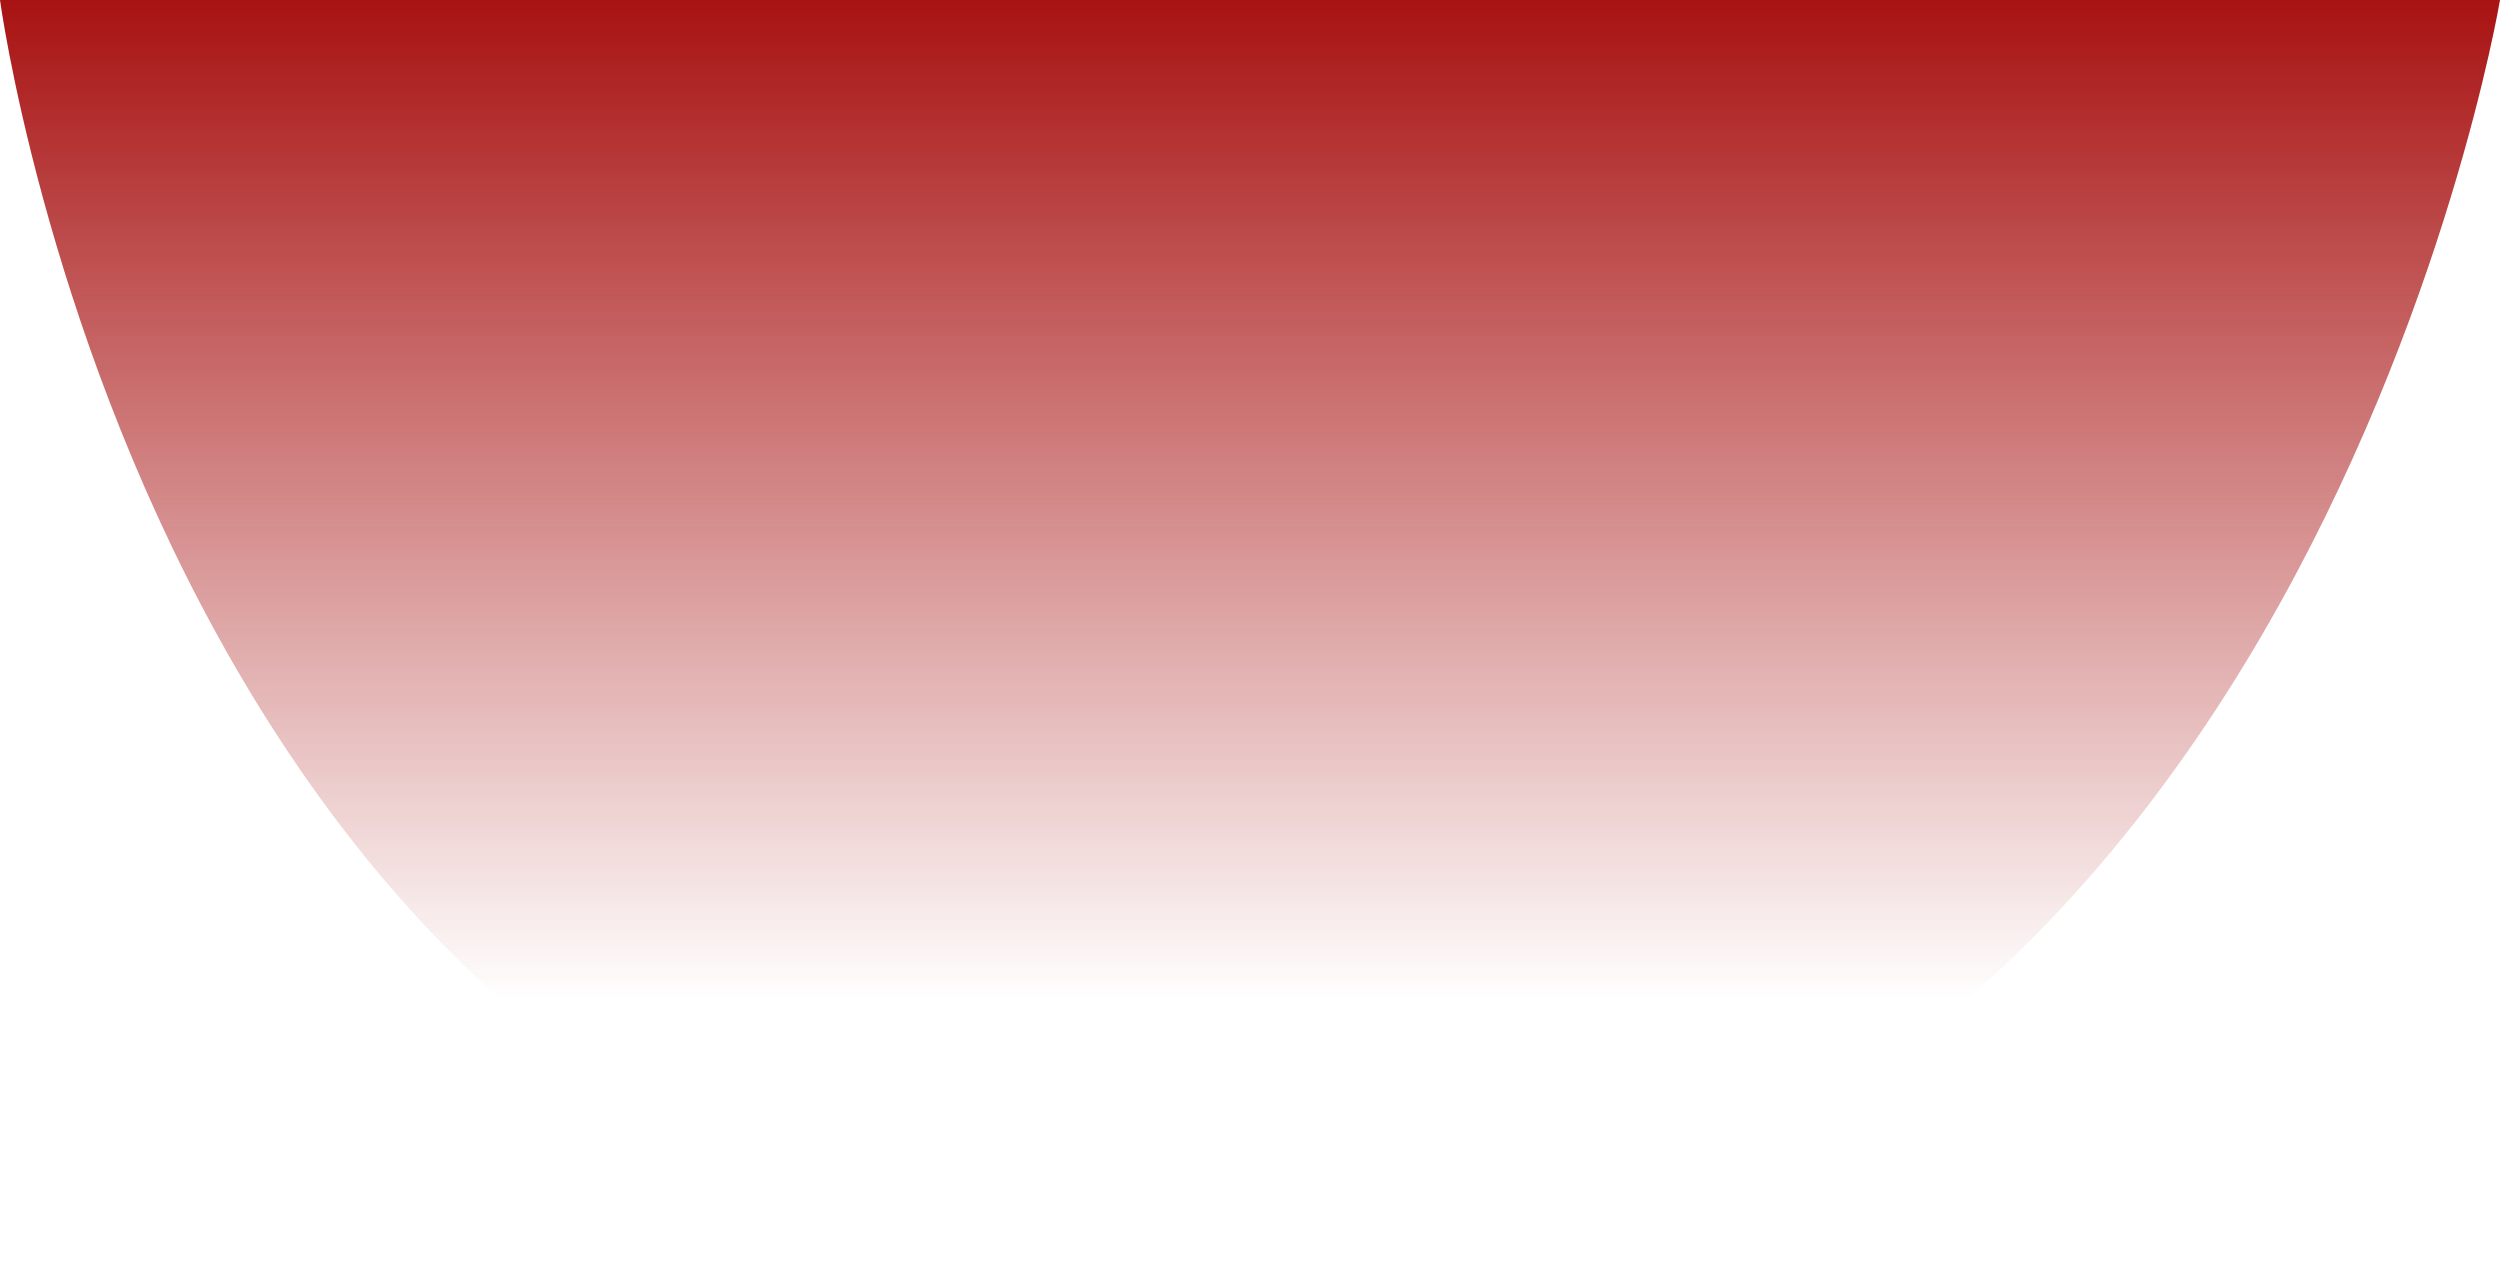
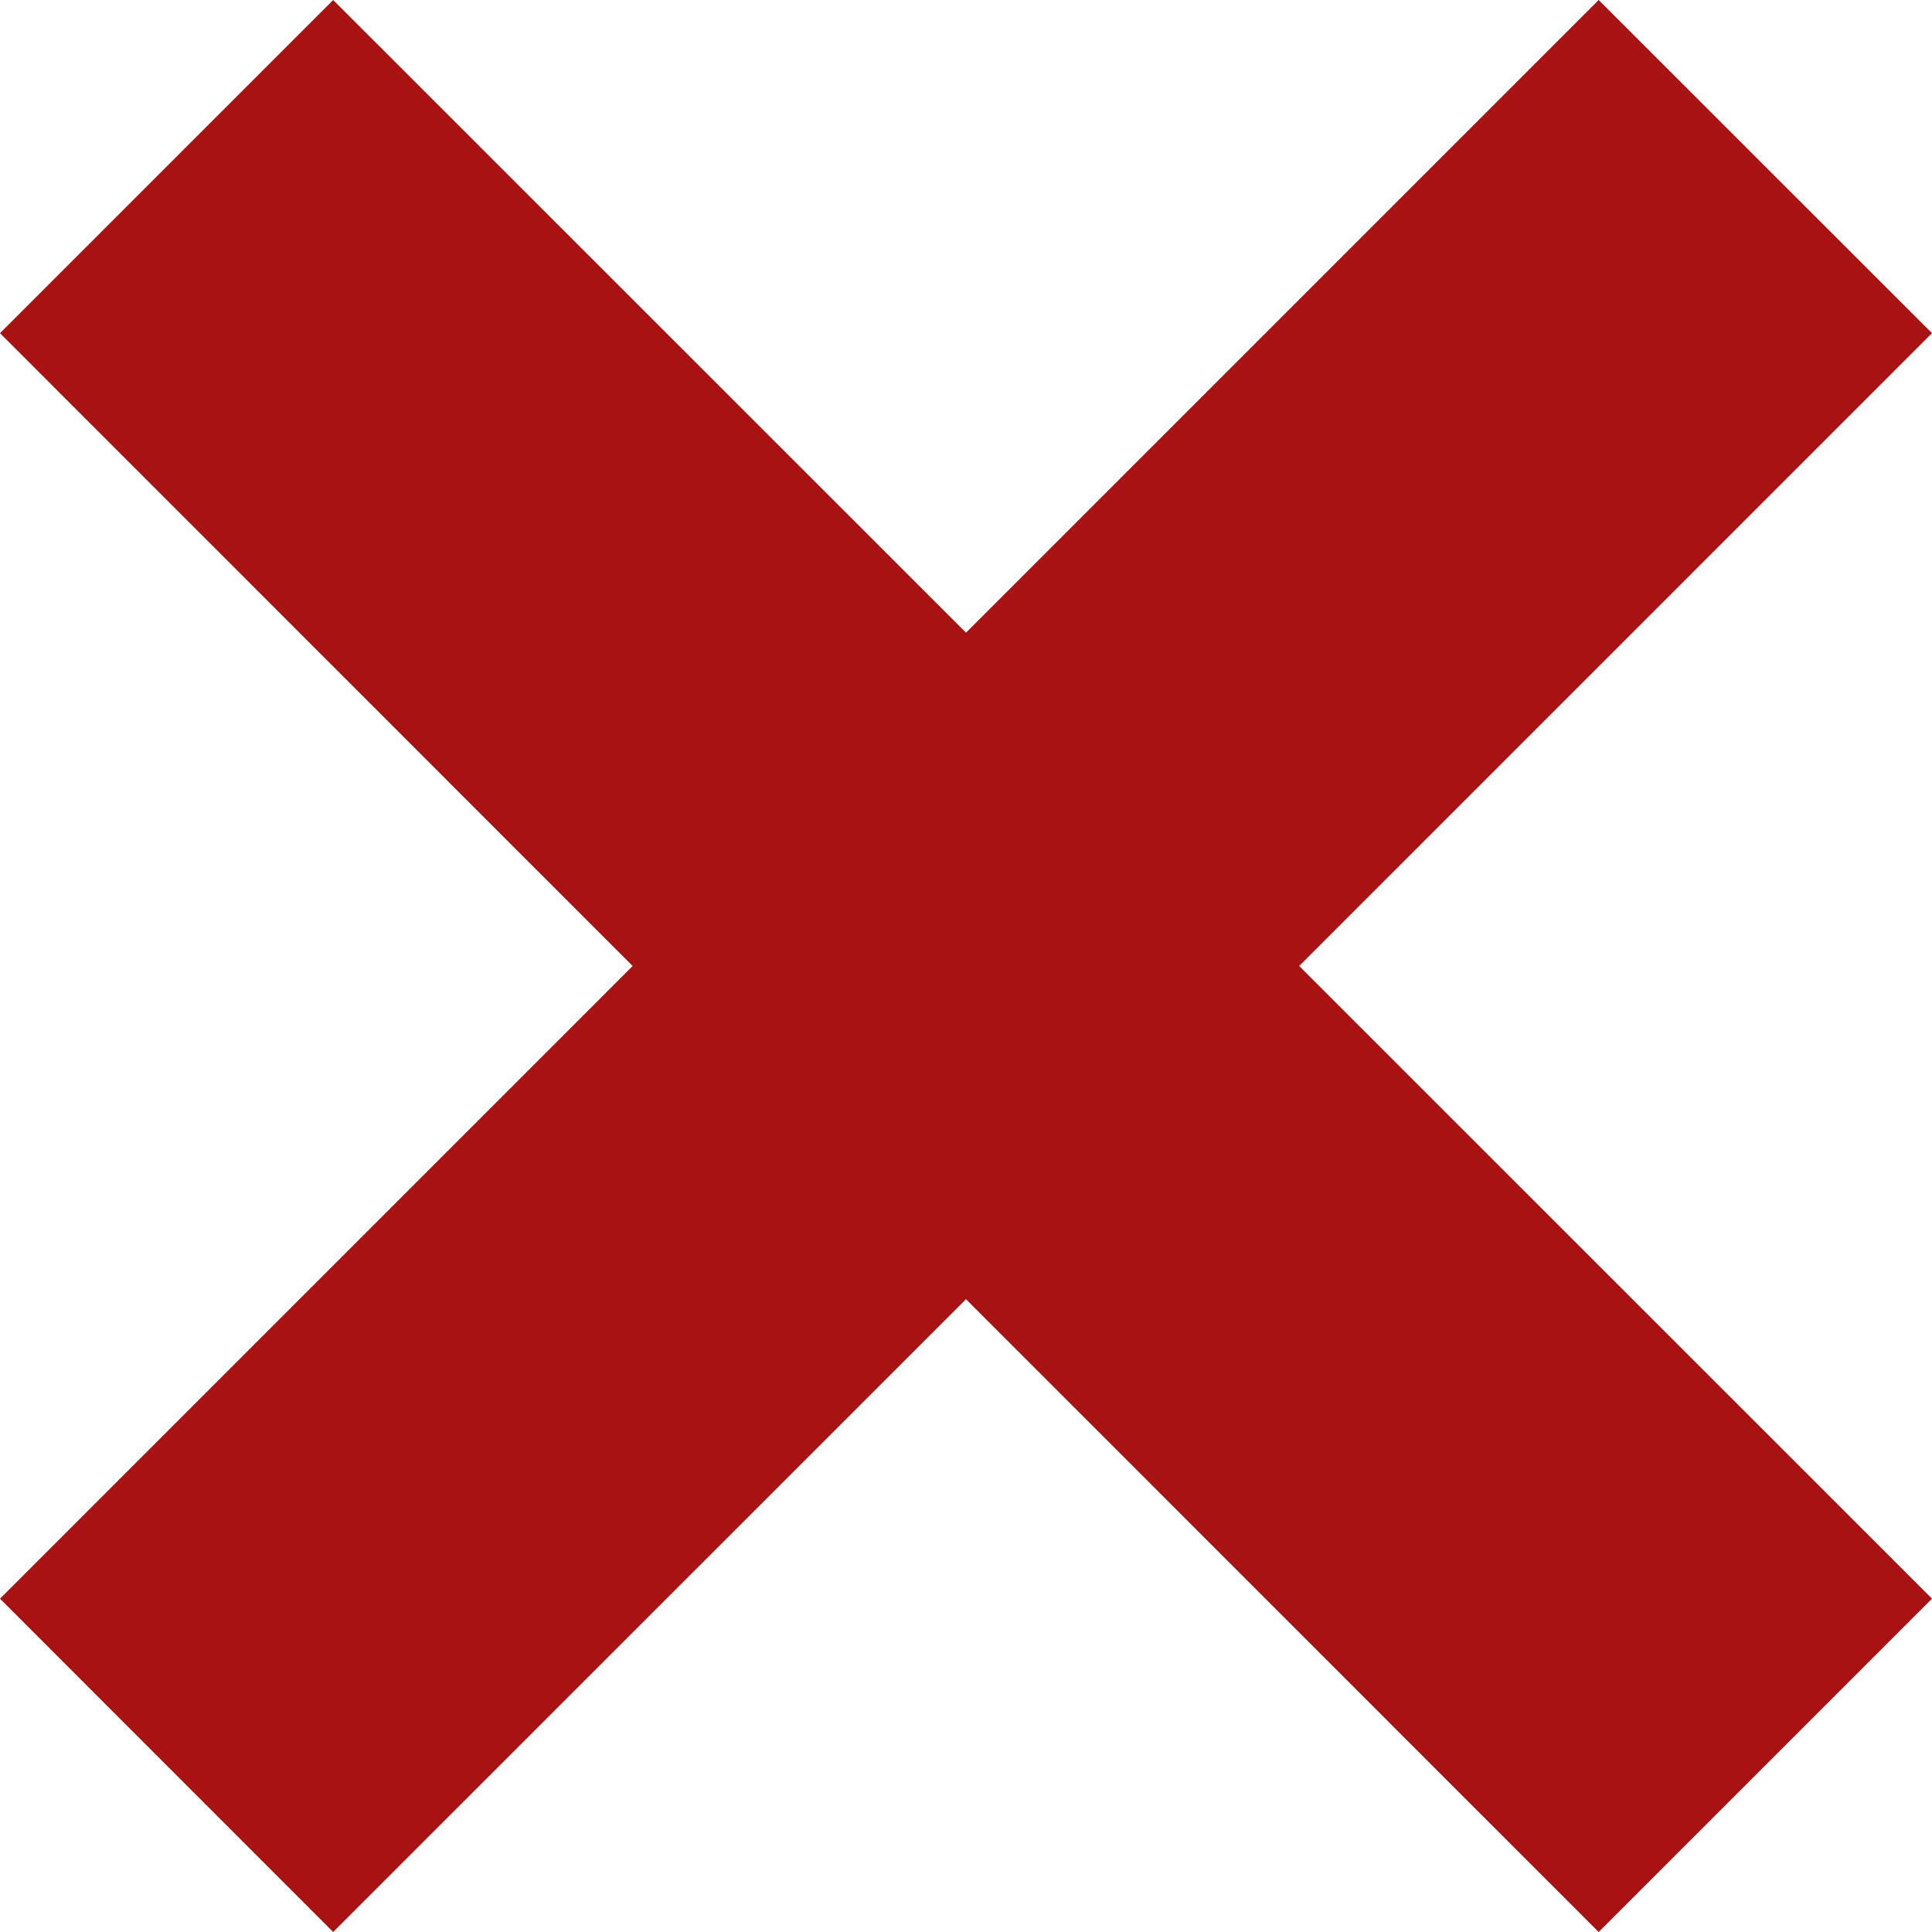
- <svg xmlns="http://www.w3.org/2000/svg" width="1440" height="732" viewBox="0 0 1440 732">
+ <svg xmlns="http://www.w3.org/2000/svg" width="744" height="744" viewBox="0 0 744 744">
  <defs>
    <style>
      .cls-1 {
+         fill: #a81212;
        fill-rule: evenodd;
-         fill: url(#linear-gradient);
      }
    </style>
-     <linearGradient id="linear-gradient" x1="720" y1="732" x2="720" gradientUnits="userSpaceOnUse">
-       <stop offset="0.213" stop-color="#a81212" stop-opacity="0" />
-       <stop offset="1" stop-color="#a81212" />
-     </linearGradient>
  </defs>
-   <path id="Фигура_2" data-name="Фигура 2" class="cls-1" d="M0,0H1440S1318,732,708,732,0,0,0,0Z" />
+   <path id="Фигура_3" data-name="Фигура 3" class="cls-1" d="M1077,1063.3L948.637,935,705,1178.64,461.3,935,333,1063.3,576.636,1307,333,1550.64,461.3,1679,705,1435.31,948.637,1679,1077,1550.64,833.305,1307Z" transform="translate(-333 -935)" />
</svg>
